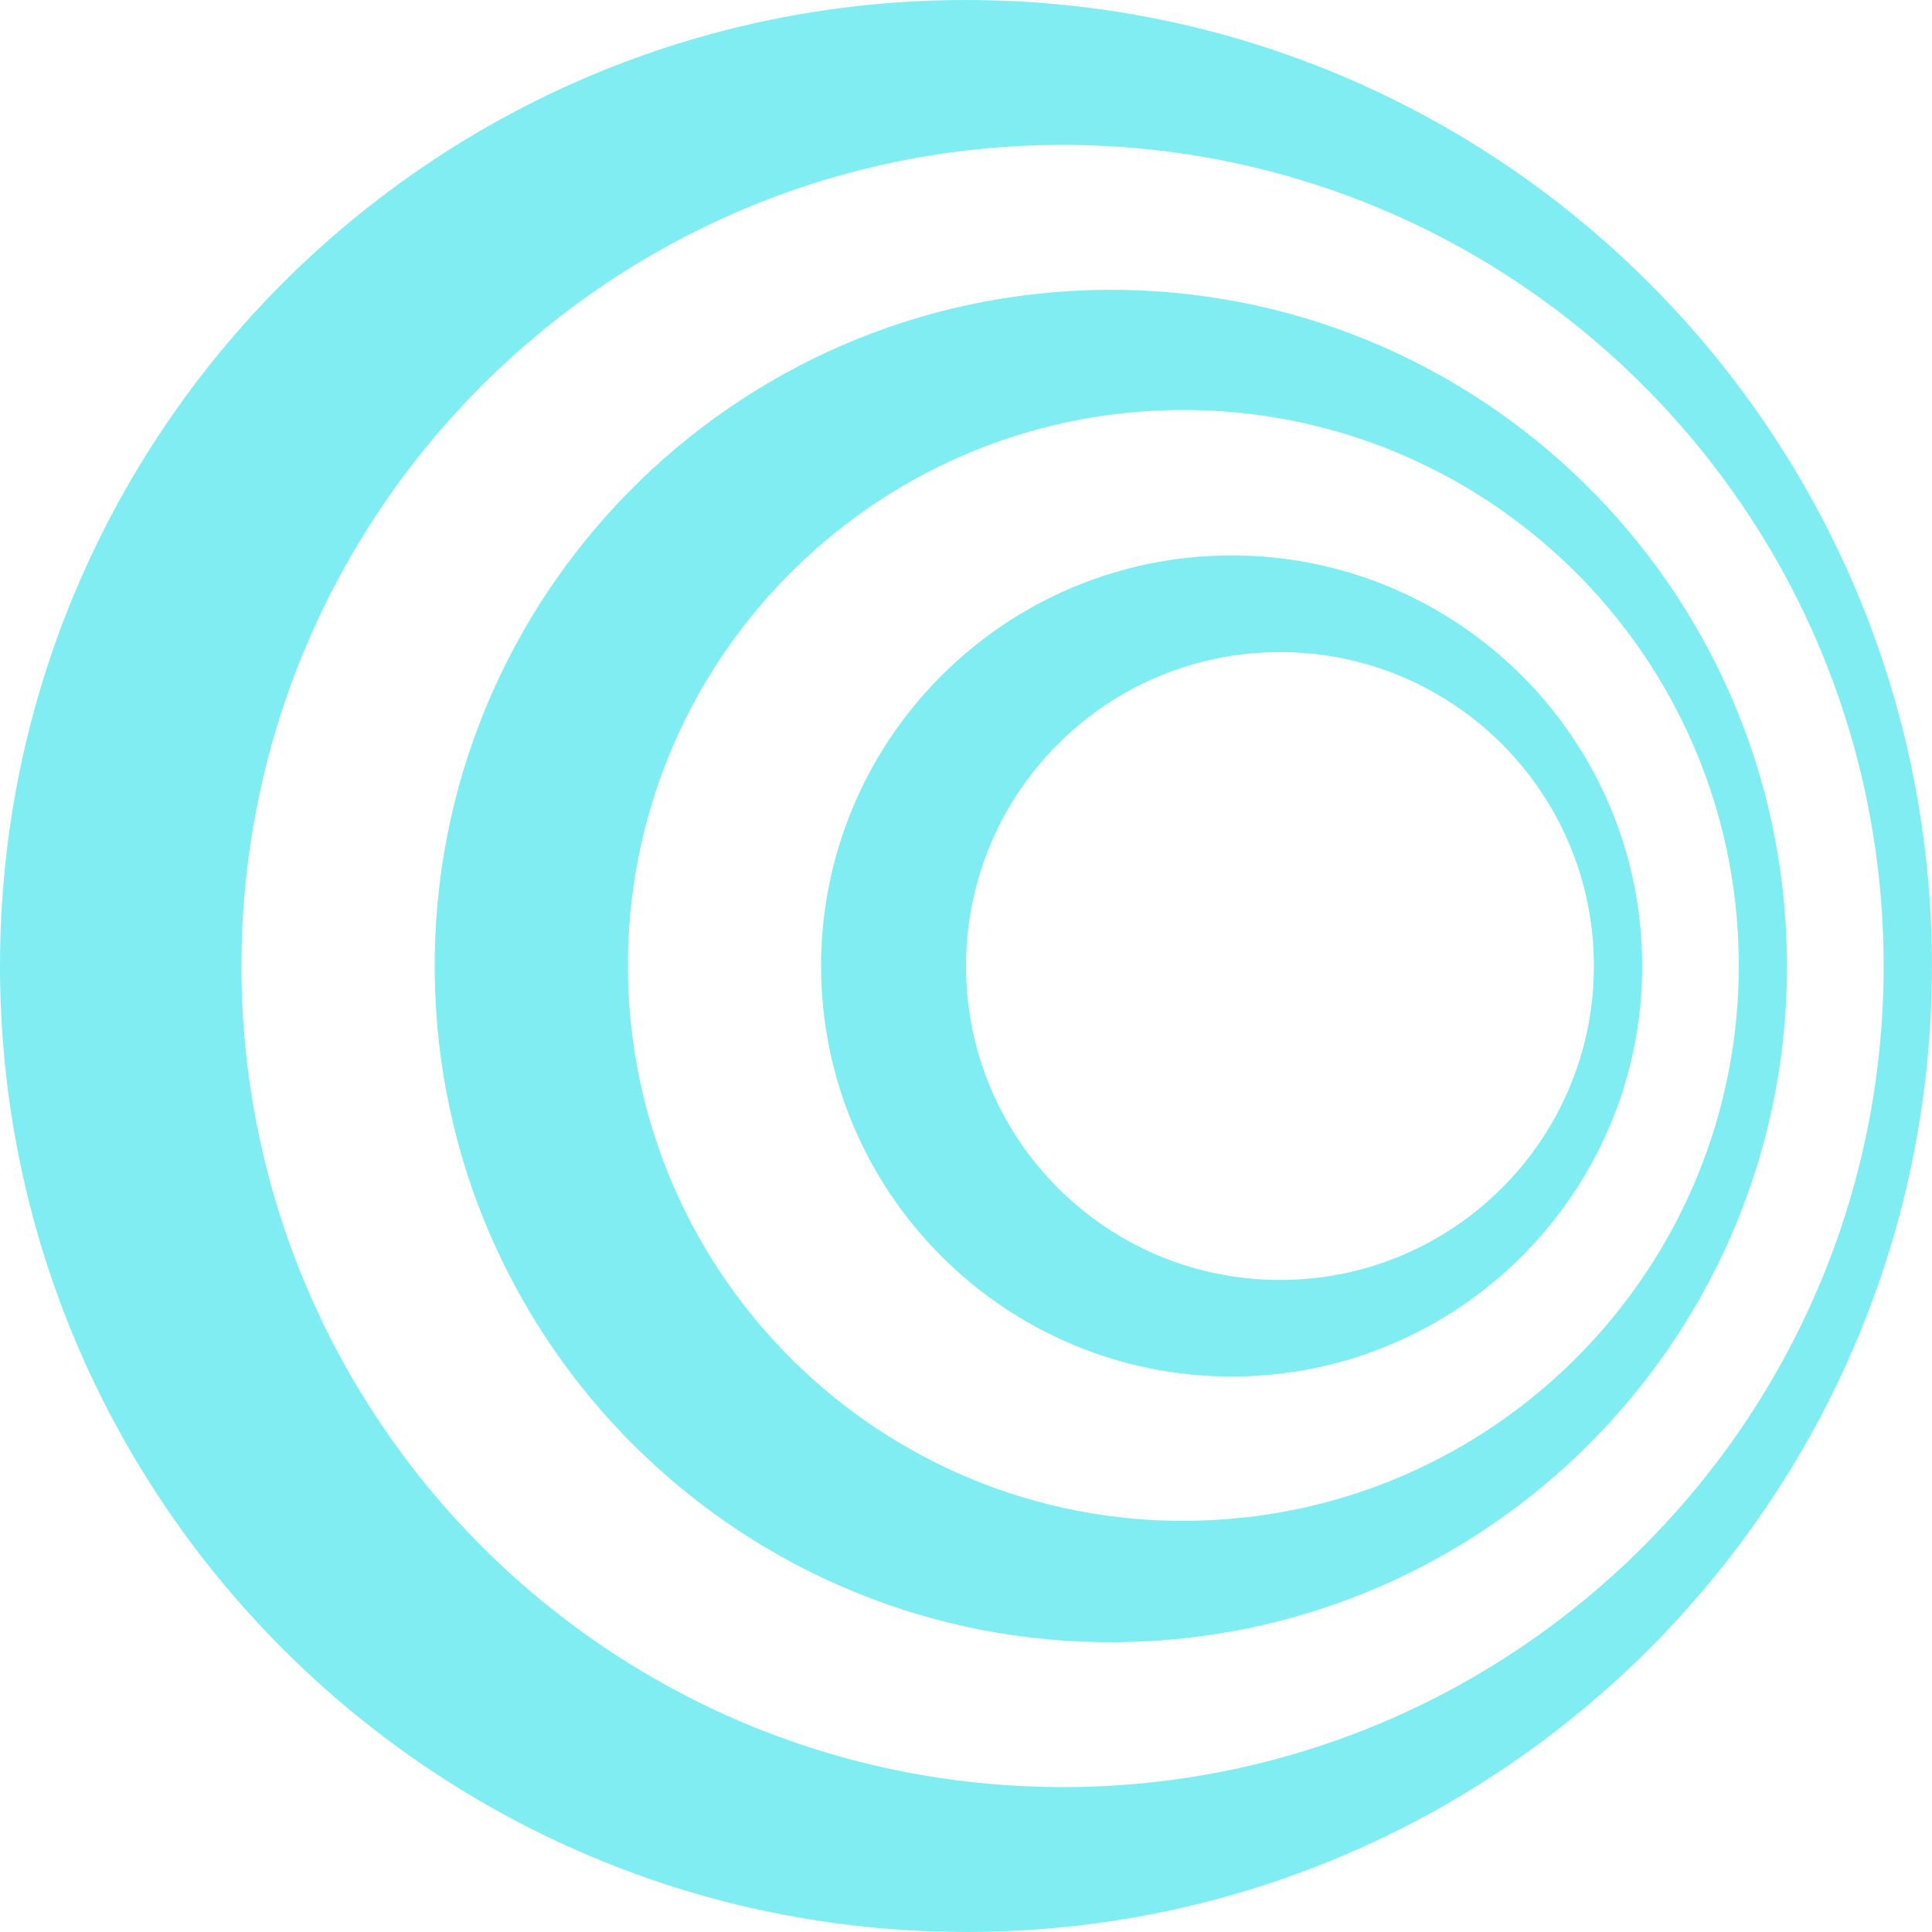
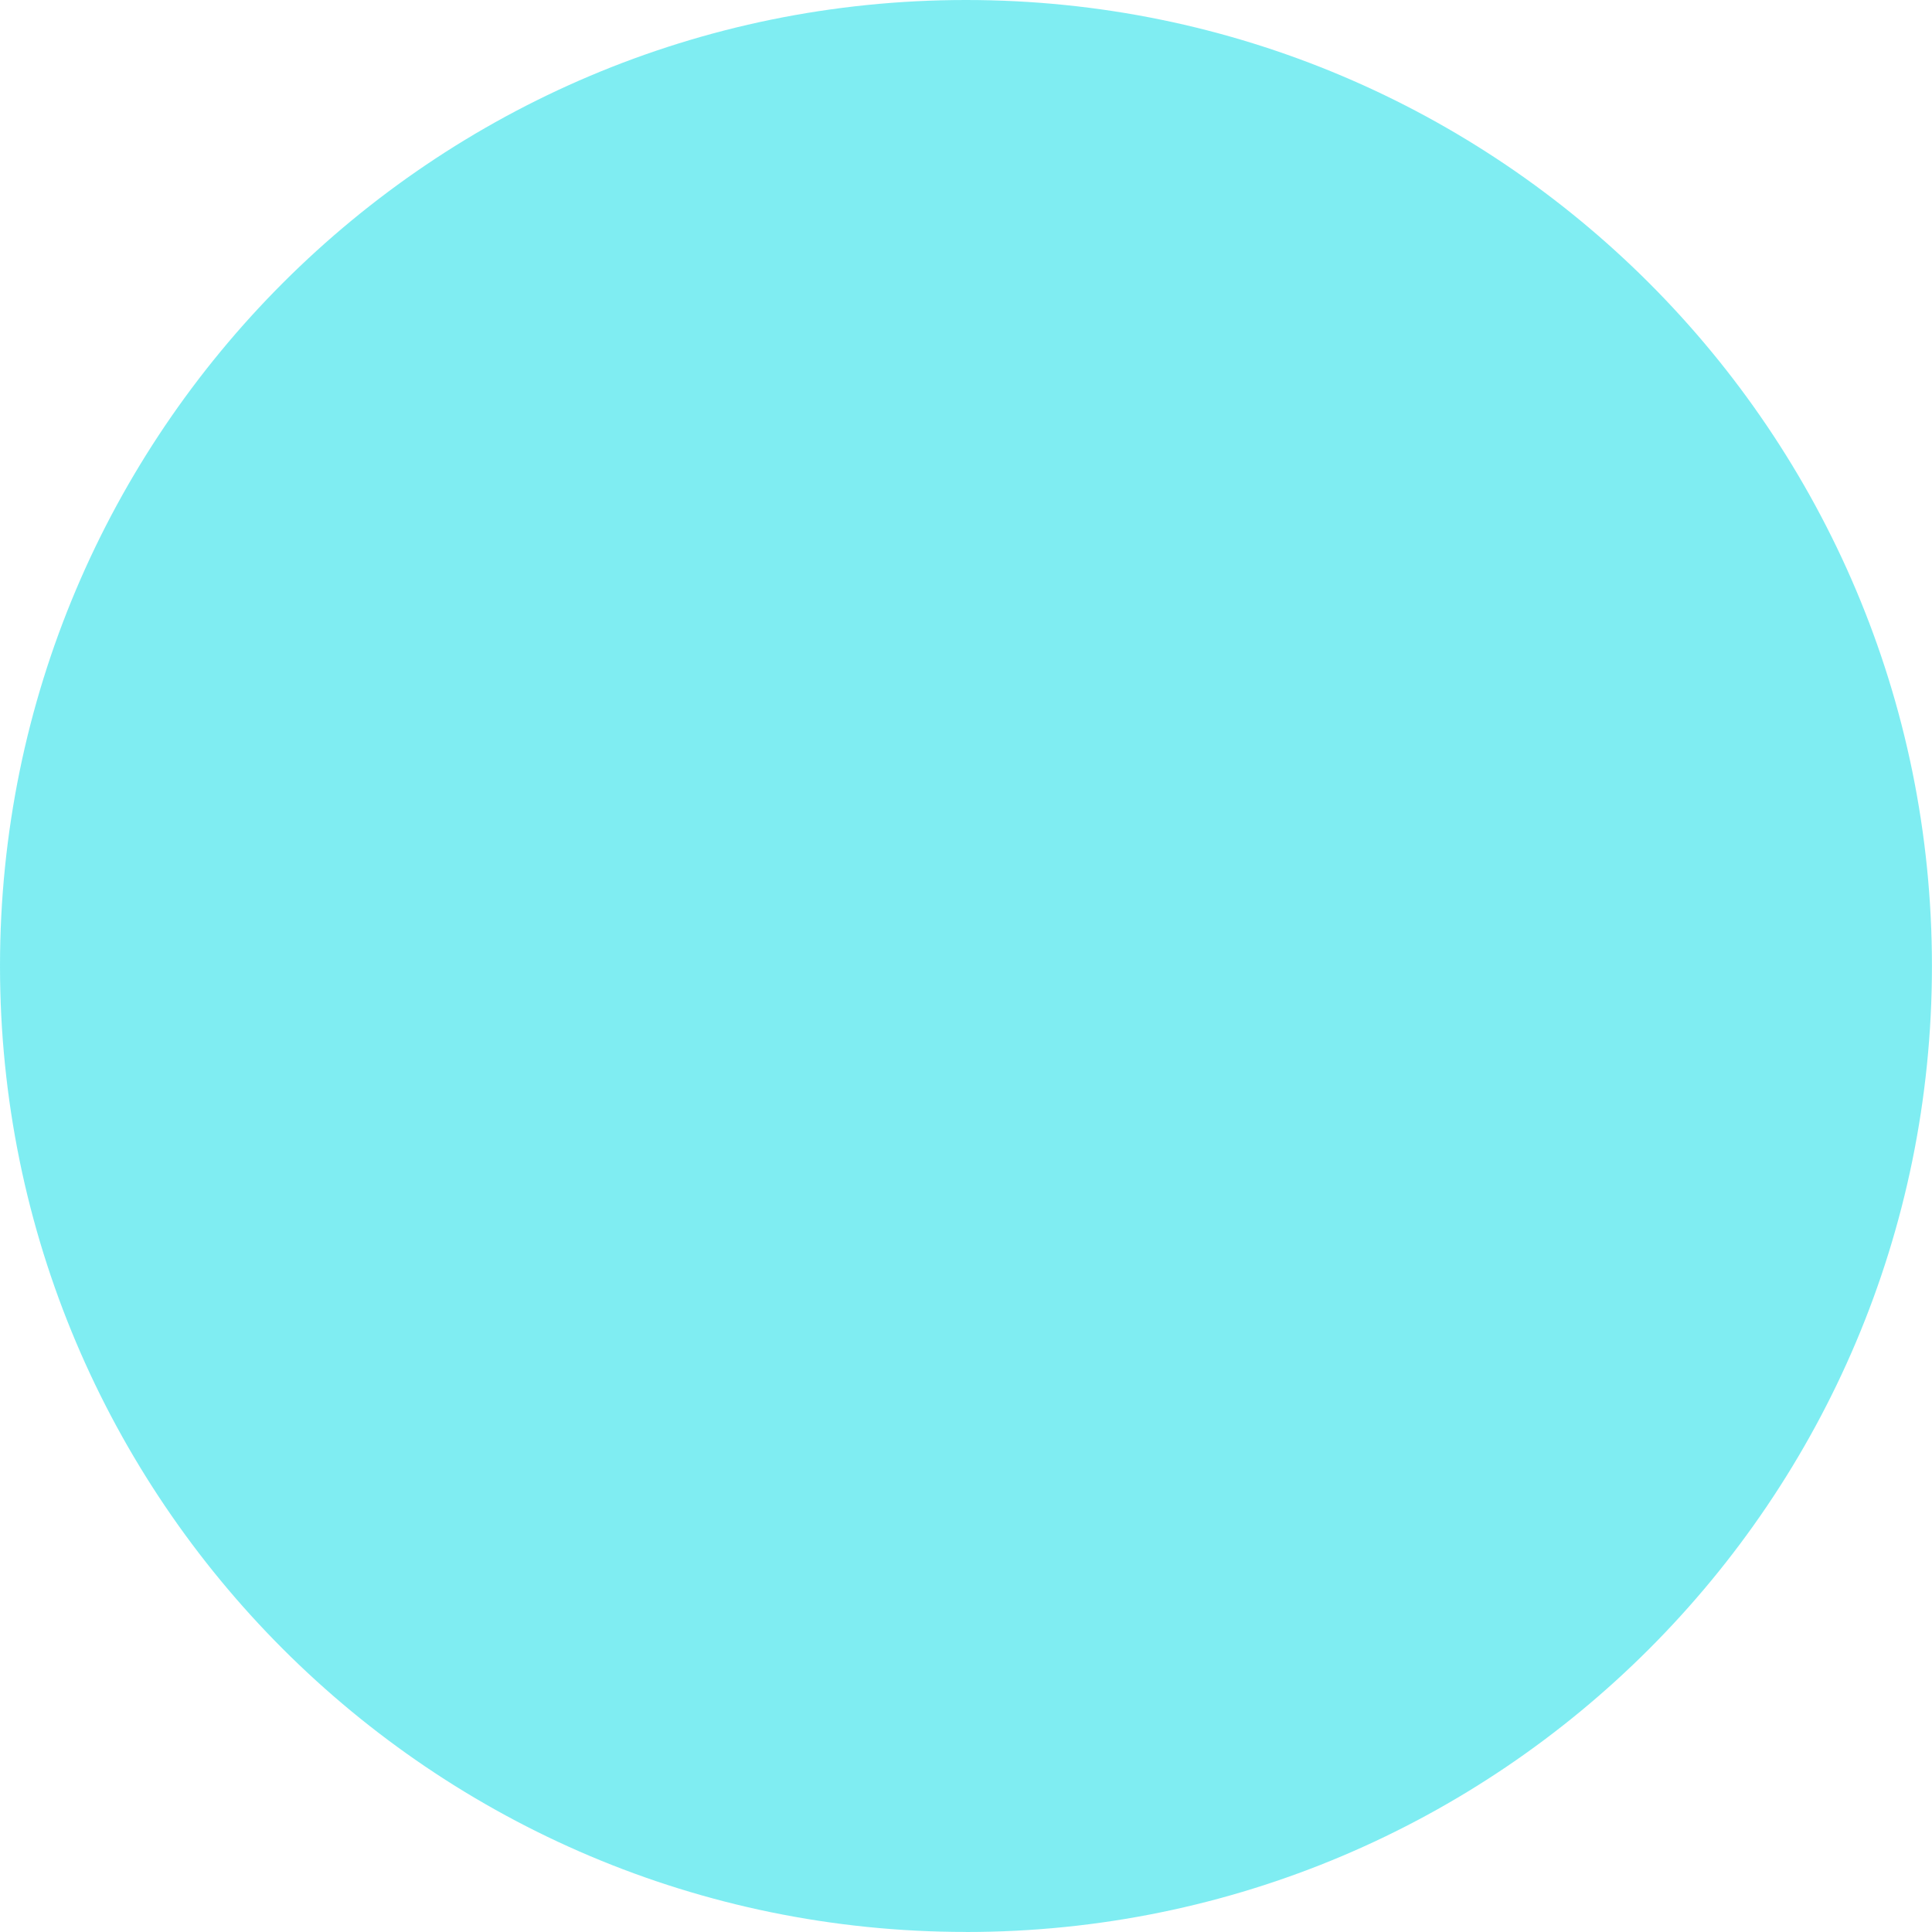
<svg xmlns="http://www.w3.org/2000/svg" width="128" height="128" viewBox="0 0 33.867 33.867">
-   <path d="M16.933 33.867c9.352 0 16.933-7.581 16.933-16.933S26.286 0 16.933 0 0 7.581 0 16.933s7.581 16.933 16.933 16.933zm1.693-2.54c7.949 0 14.393-6.444 14.393-14.393S26.576 2.54 18.627 2.54 4.233 8.984 4.233 16.933s6.444 14.393 14.393 14.393zm.956-2.54c6.546-.061 11.804-5.416 11.743-11.962S25.91 5.021 19.364 5.081 7.56 10.497 7.62 17.043s5.416 11.805 11.962 11.744zm1.251-2.128a9.74 9.74 0 0 0 9.647-9.826 9.74 9.74 0 0 0-9.826-9.646 9.74 9.74 0 0 0-9.647 9.826 9.74 9.74 0 0 0 9.826 9.647zm.757-2.529a7.2 7.2 0 0 0 7.197-7.197 7.2 7.2 0 0 0-7.197-7.197 7.2 7.2 0 0 0-7.197 7.197 7.2 7.2 0 0 0 7.197 7.197zm.847-1.693c3.039 0 5.503-2.464 5.503-5.503s-2.464-5.503-5.503-5.503-5.503 2.464-5.503 5.503 2.464 5.503 5.503 5.503z" opacity=".5" fill="#00dce6" fill-rule="evenodd" />
+   <path d="M16.933 33.867c9.352 0 16.933-7.581 16.933-16.933S26.286 0 16.933 0 0 7.581 0 16.933s7.581 16.933 16.933 16.933zm1.693-2.54c7.949 0 14.393-6.444 14.393-14.393S26.576 2.54 18.627 2.54 4.233 8.984 4.233 16.933s6.444 14.393 14.393 14.393zm.956-2.54c6.546-.061 11.804-5.416 11.743-11.962S25.91 5.021 19.364 5.081 7.56 10.497 7.62 17.043s5.416 11.805 11.962 11.744zm1.251-2.128a9.74 9.74 0 0 0 9.647-9.826 9.74 9.74 0 0 0-9.826-9.646 9.74 9.74 0 0 0-9.647 9.826 9.74 9.74 0 0 0 9.826 9.647zm.757-2.529a7.2 7.2 0 0 0 7.197-7.197 7.2 7.2 0 0 0-7.197-7.197 7.2 7.2 0 0 0-7.197 7.197 7.2 7.2 0 0 0 7.197 7.197zm.847-1.693c3.039 0 5.503-2.464 5.503-5.503s-2.464-5.503-5.503-5.503-5.503 2.464-5.503 5.503 2.464 5.503 5.503 5.503z" opacity=".5" fill="#00dce6" fillRule="evenodd" />
</svg>
